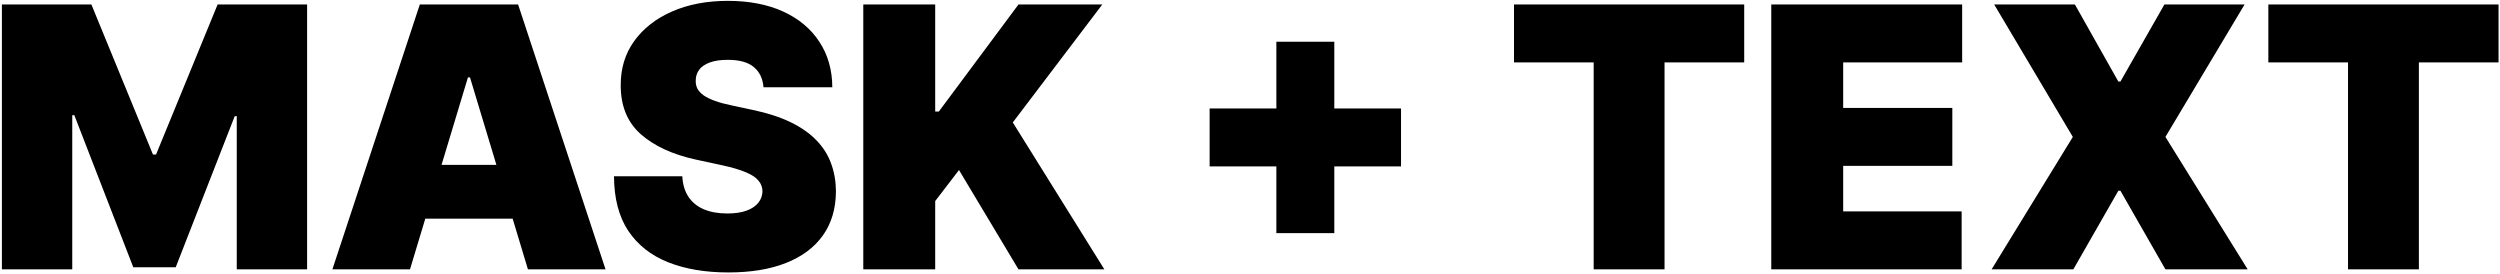
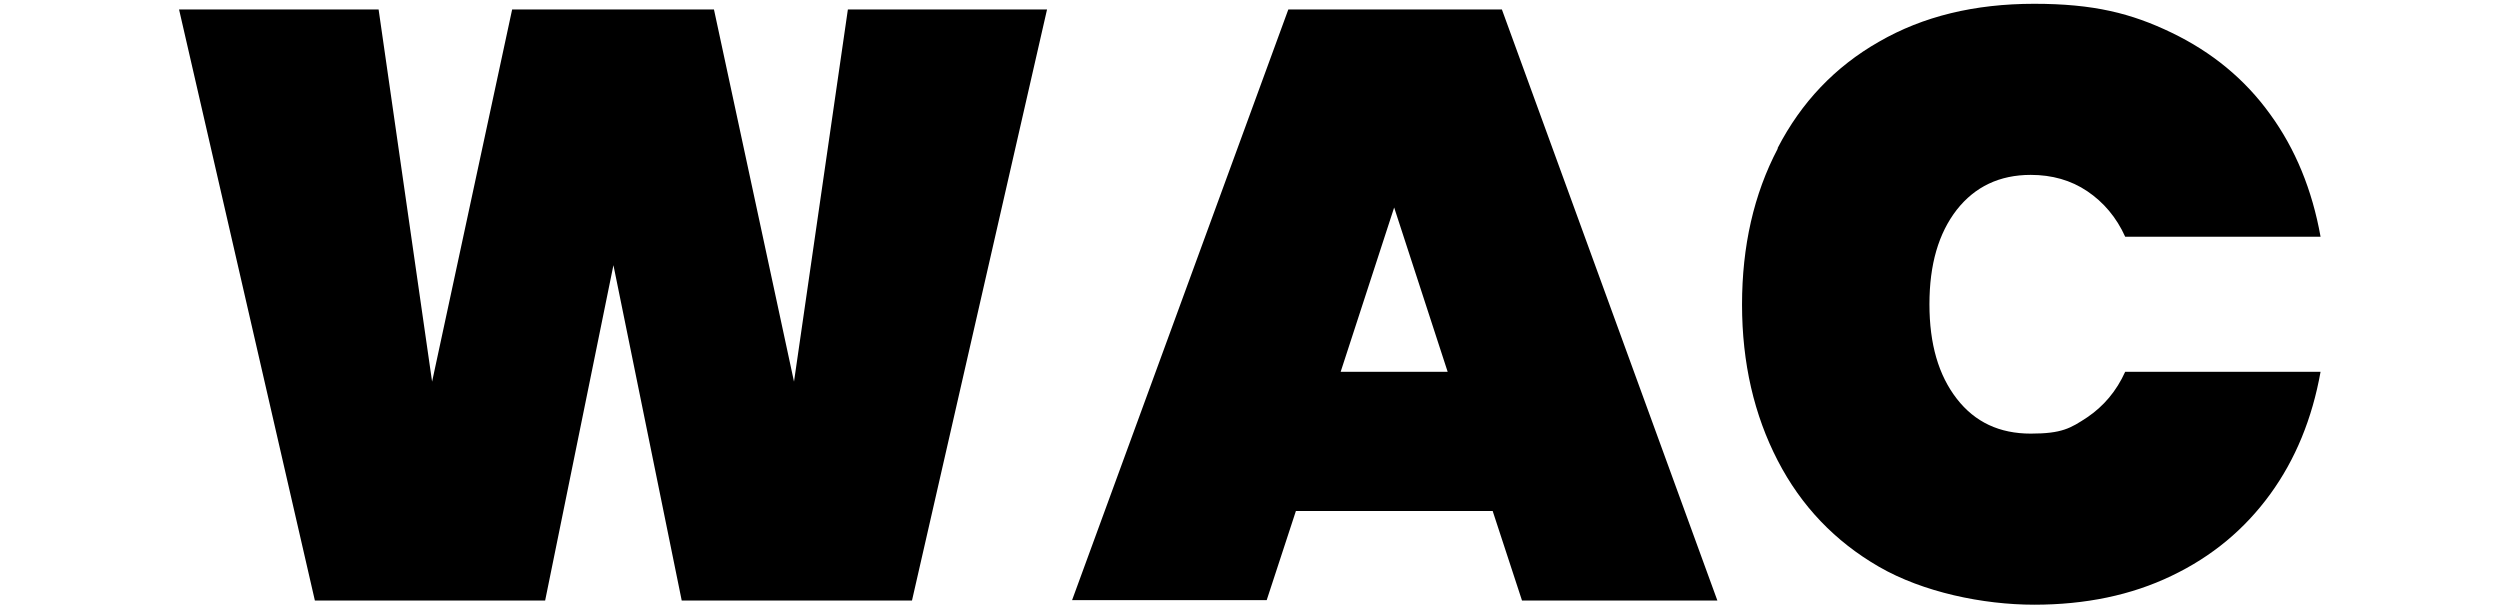
- <svg xmlns="http://www.w3.org/2000/svg" width="659" height="72" viewBox="0 0 659 72" fill="none">
-   <path d="M0.5 1.182H24.091L40.318 40.727H41.136L57.364 1.182H80.954V71H62.409V30.636H61.864L46.318 70.454H35.136L19.591 30.364H19.046V71H0.5V1.182ZM108.074 71H87.619L110.665 1.182H136.574L159.619 71H139.165L123.892 20.409H123.347L108.074 71ZM104.256 43.455H142.71V57.636H104.256V43.455ZM201.261 23C201.08 20.727 200.227 18.954 198.705 17.682C197.205 16.409 194.92 15.773 191.852 15.773C189.898 15.773 188.295 16.011 187.045 16.489C185.818 16.943 184.909 17.568 184.318 18.364C183.727 19.159 183.42 20.068 183.398 21.091C183.352 21.932 183.5 22.693 183.841 23.375C184.205 24.034 184.773 24.636 185.545 25.182C186.318 25.704 187.307 26.182 188.511 26.614C189.716 27.046 191.148 27.432 192.807 27.773L198.534 29C202.398 29.818 205.705 30.898 208.455 32.239C211.205 33.58 213.455 35.159 215.205 36.977C216.955 38.773 218.239 40.795 219.057 43.045C219.898 45.295 220.33 47.75 220.352 50.409C220.33 55 219.182 58.886 216.909 62.068C214.636 65.25 211.386 67.671 207.159 69.329C202.955 70.989 197.898 71.818 191.989 71.818C185.92 71.818 180.625 70.921 176.102 69.125C171.602 67.329 168.102 64.568 165.602 60.841C163.125 57.091 161.875 52.295 161.852 46.455H179.852C179.966 48.591 180.5 50.386 181.455 51.841C182.409 53.295 183.75 54.398 185.477 55.148C187.227 55.898 189.307 56.273 191.716 56.273C193.739 56.273 195.432 56.023 196.795 55.523C198.159 55.023 199.193 54.33 199.898 53.443C200.602 52.557 200.966 51.545 200.989 50.409C200.966 49.341 200.614 48.409 199.932 47.614C199.273 46.795 198.182 46.068 196.659 45.432C195.136 44.773 193.08 44.159 190.489 43.591L183.534 42.091C177.352 40.75 172.477 38.511 168.909 35.375C165.364 32.216 163.602 27.909 163.625 22.454C163.602 18.023 164.784 14.148 167.17 10.829C169.58 7.489 172.909 4.886 177.159 3.023C181.432 1.159 186.33 0.227 191.852 0.227C197.489 0.227 202.364 1.17 206.477 3.057C210.591 4.943 213.761 7.602 215.989 11.034C218.239 14.443 219.375 18.432 219.398 23H201.261ZM227.562 71V1.182H246.517V29.409H247.472L268.472 1.182H290.562L266.972 32.273L291.108 71H268.472L252.79 44.818L246.517 53V71H227.562ZM336.449 61.455V11H351.722V61.455H336.449ZM318.858 43.864V28.591H369.312V43.864H318.858ZM399.091 16.454V1.182H459.773V16.454H438.773V71H420.091V16.454H399.091ZM466.906 71V1.182H517.224V16.454H485.861V28.454H514.634V43.727H485.861V55.727H517.088V71H466.906ZM546.943 1.182L558.398 21.5H558.943L570.534 1.182H591.67L570.807 36.091L592.489 71H570.807L558.943 50.273H558.398L546.534 71H524.989L546.398 36.091L525.67 1.182H546.943ZM597.935 16.454V1.182H658.616V16.454H637.616V71H618.935V16.454H597.935Z" fill="black" />
+ <svg xmlns="http://www.w3.org/2000/svg" id="Layer_1" version="1.1" viewBox="0 0 659 160.4">
+   <path d="M276,2.5l-35.6,155.8h-60.7l-18-88.4-18,88.4h-60.7L47.2,2.5h52.6l14.1,98.1L135,2.5h53.2l21.1,98.1L223.5,2.5h52.6Z" />
+   <path d="M393.5,134.7h-51.9l-7.7,23.5h-51.3L339.6,2.5h56.3l56.8,155.8h-51.5l-7.7-23.5ZM381.6,98l-14.1-43.3-14.1,43.3h28.2Z" />
+   <path d="M468.6,39c6.2-12,15.1-21.4,26.7-28,11.6-6.7,25.2-10,40.9-10s25.6,2.5,36.2,7.6c10.6,5.1,19.3,12.2,26,21.5,6.7,9.2,11.1,20,13.3,32.3h-51.5c-2.3-5.1-5.7-9.1-10-12-4.3-2.9-9.3-4.3-14.9-4.3-8.2,0-14.7,3.1-19.5,9.2-4.8,6.2-7.2,14.4-7.2,24.9s2.4,18.7,7.2,24.9c4.8,6.2,11.3,9.2,19.5,9.2s10.5-1.4,14.9-4.3c4.3-2.9,7.7-6.9,10-12h51.5c-2.2,12.3-6.6,23.1-13.3,32.3-6.7,9.2-15.3,16.4-26,21.5-10.6,5.1-22.7,7.6-36.2,7.6s-29.3-3.3-40.9-10c-11.6-6.7-20.5-16-26.7-28-6.2-12-9.4-25.7-9.4-41.1s3.1-29.1,9.4-41.1Z" />
</svg>
